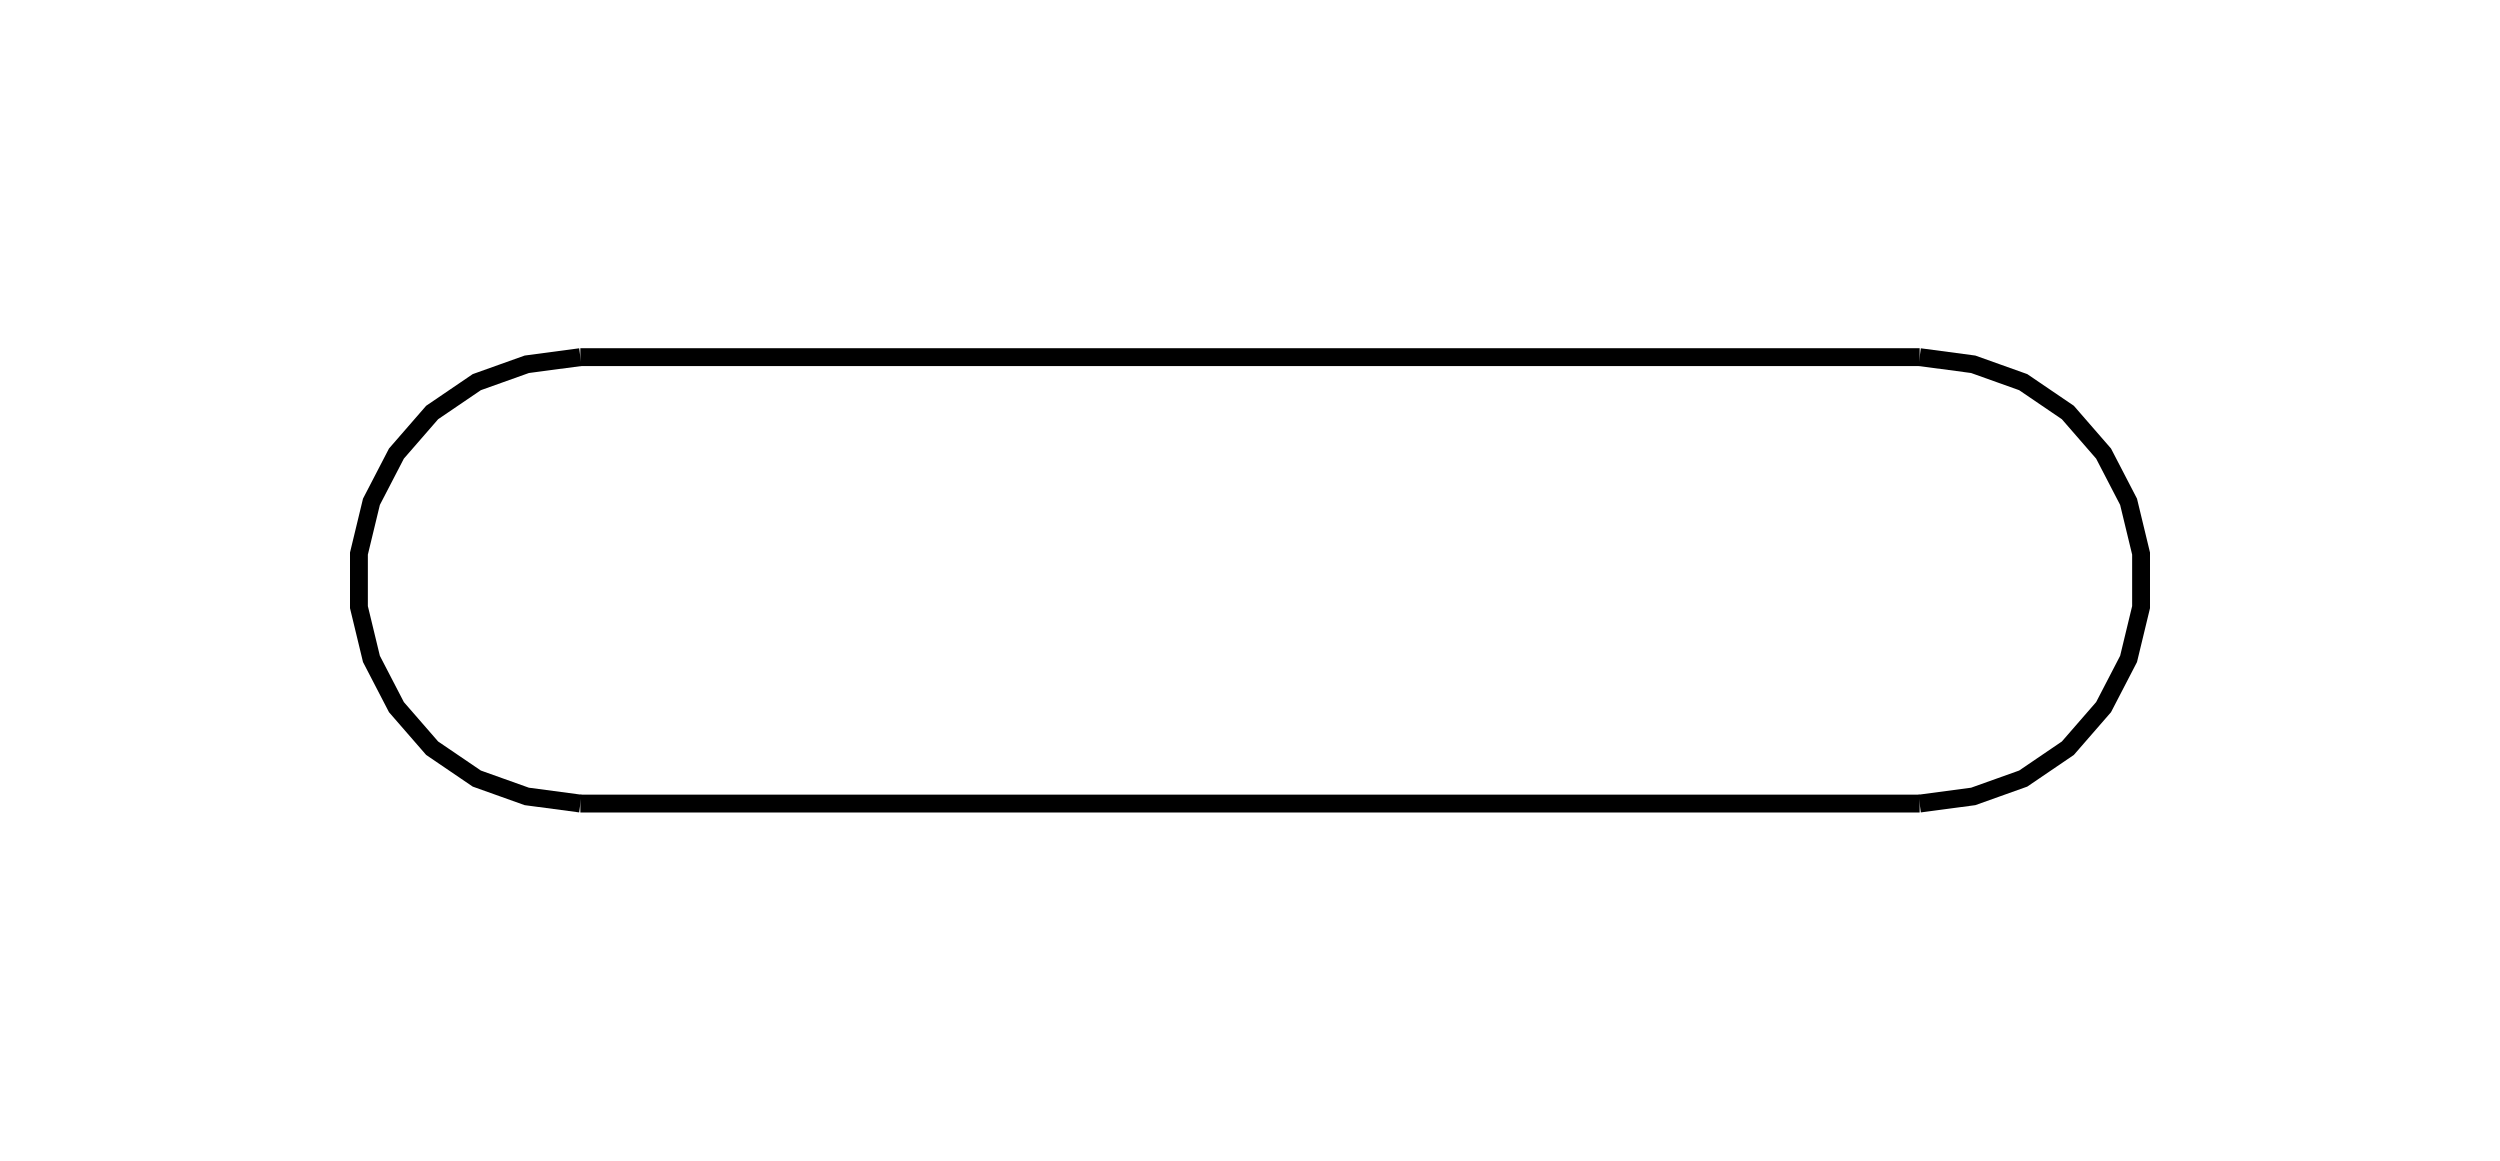
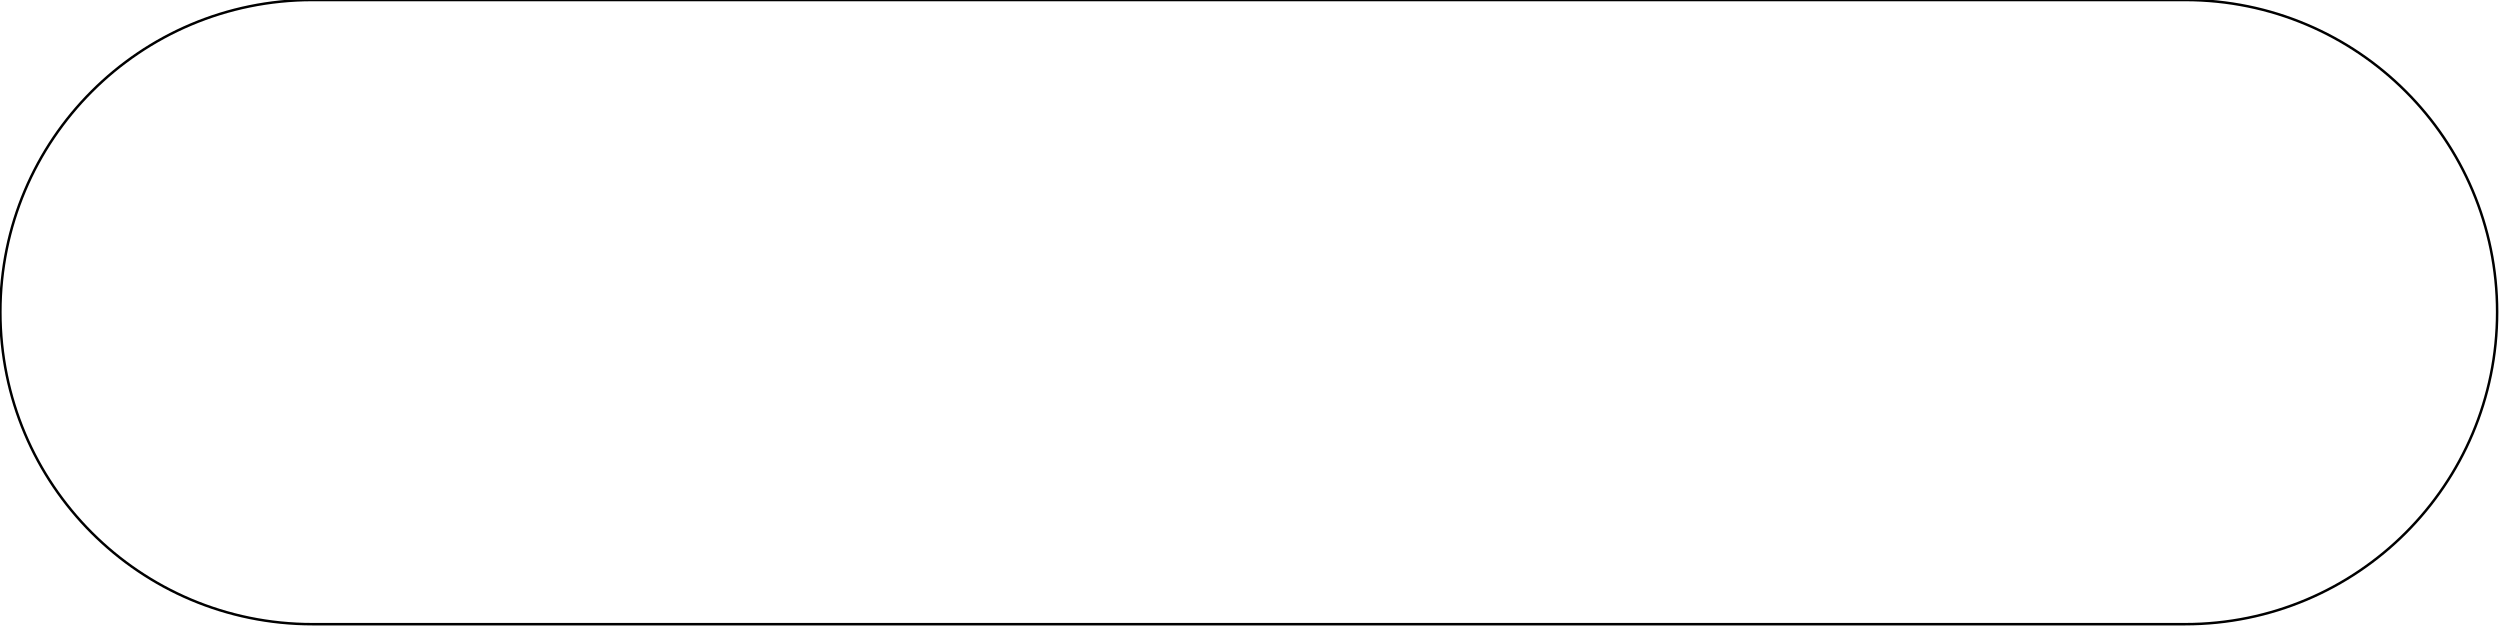
- <svg xmlns="http://www.w3.org/2000/svg" width="140" height="65">
-   <g transform="scale(100, -100)   translate(0.7,-0.325)" stroke-width="0.01" fill="none">
-     <g stroke="rgb(160,160,160)" fill="none" stroke-dasharray="0.01,0.01">
-     
-         </g>
-     <g stroke="rgb(0,0,0)" fill="none">
-       <path d="M0.375,0.125 L0.405,0.121 L0.433,0.111 L0.458,0.094 L0.478,0.071 L0.492,0.044 L0.499,0.015 L0.499,-0.015 L0.492,-0.044 L0.478,-0.071 L0.458,-0.094 L0.433,-0.111 L0.405,-0.121 L0.375,-0.125 " />
-       <path d="M-0.375,-0.125 L0.375,-0.125 " />
-       <path d="M-0.375,-0.125 L-0.405,-0.121 L-0.433,-0.111 L-0.458,-0.094 L-0.478,-0.071 L-0.492,-0.044 L-0.499,-0.015 L-0.499,0.015 L-0.492,0.044 L-0.478,0.071 L-0.458,0.094 L-0.433,0.111 L-0.405,0.121 L-0.375,0.125 " />
-       <path d="M0.375,0.125 L-0.375,0.125 " />
+ <svg xmlns="http://www.w3.org/2000/svg" width="100.09mm" height="25.09mm" viewBox="-0.5 -0.125 1.001 0.251" version="1.1">
+   <g transform="scale(1,-1)" stroke-linecap="round">
+     <g fill="none" stroke="rgb(0,0,0)" stroke-width="0.001">
+       <path d="M 0.375,-0.125 A 0.125,0.125 180.0 0,1 0.375,0.125 L -0.375,0.125 A 0.125,0.125 0.0 0,1 -0.375,-0.125 L 0.375,-0.125" />
    </g>
  </g>
</svg>
